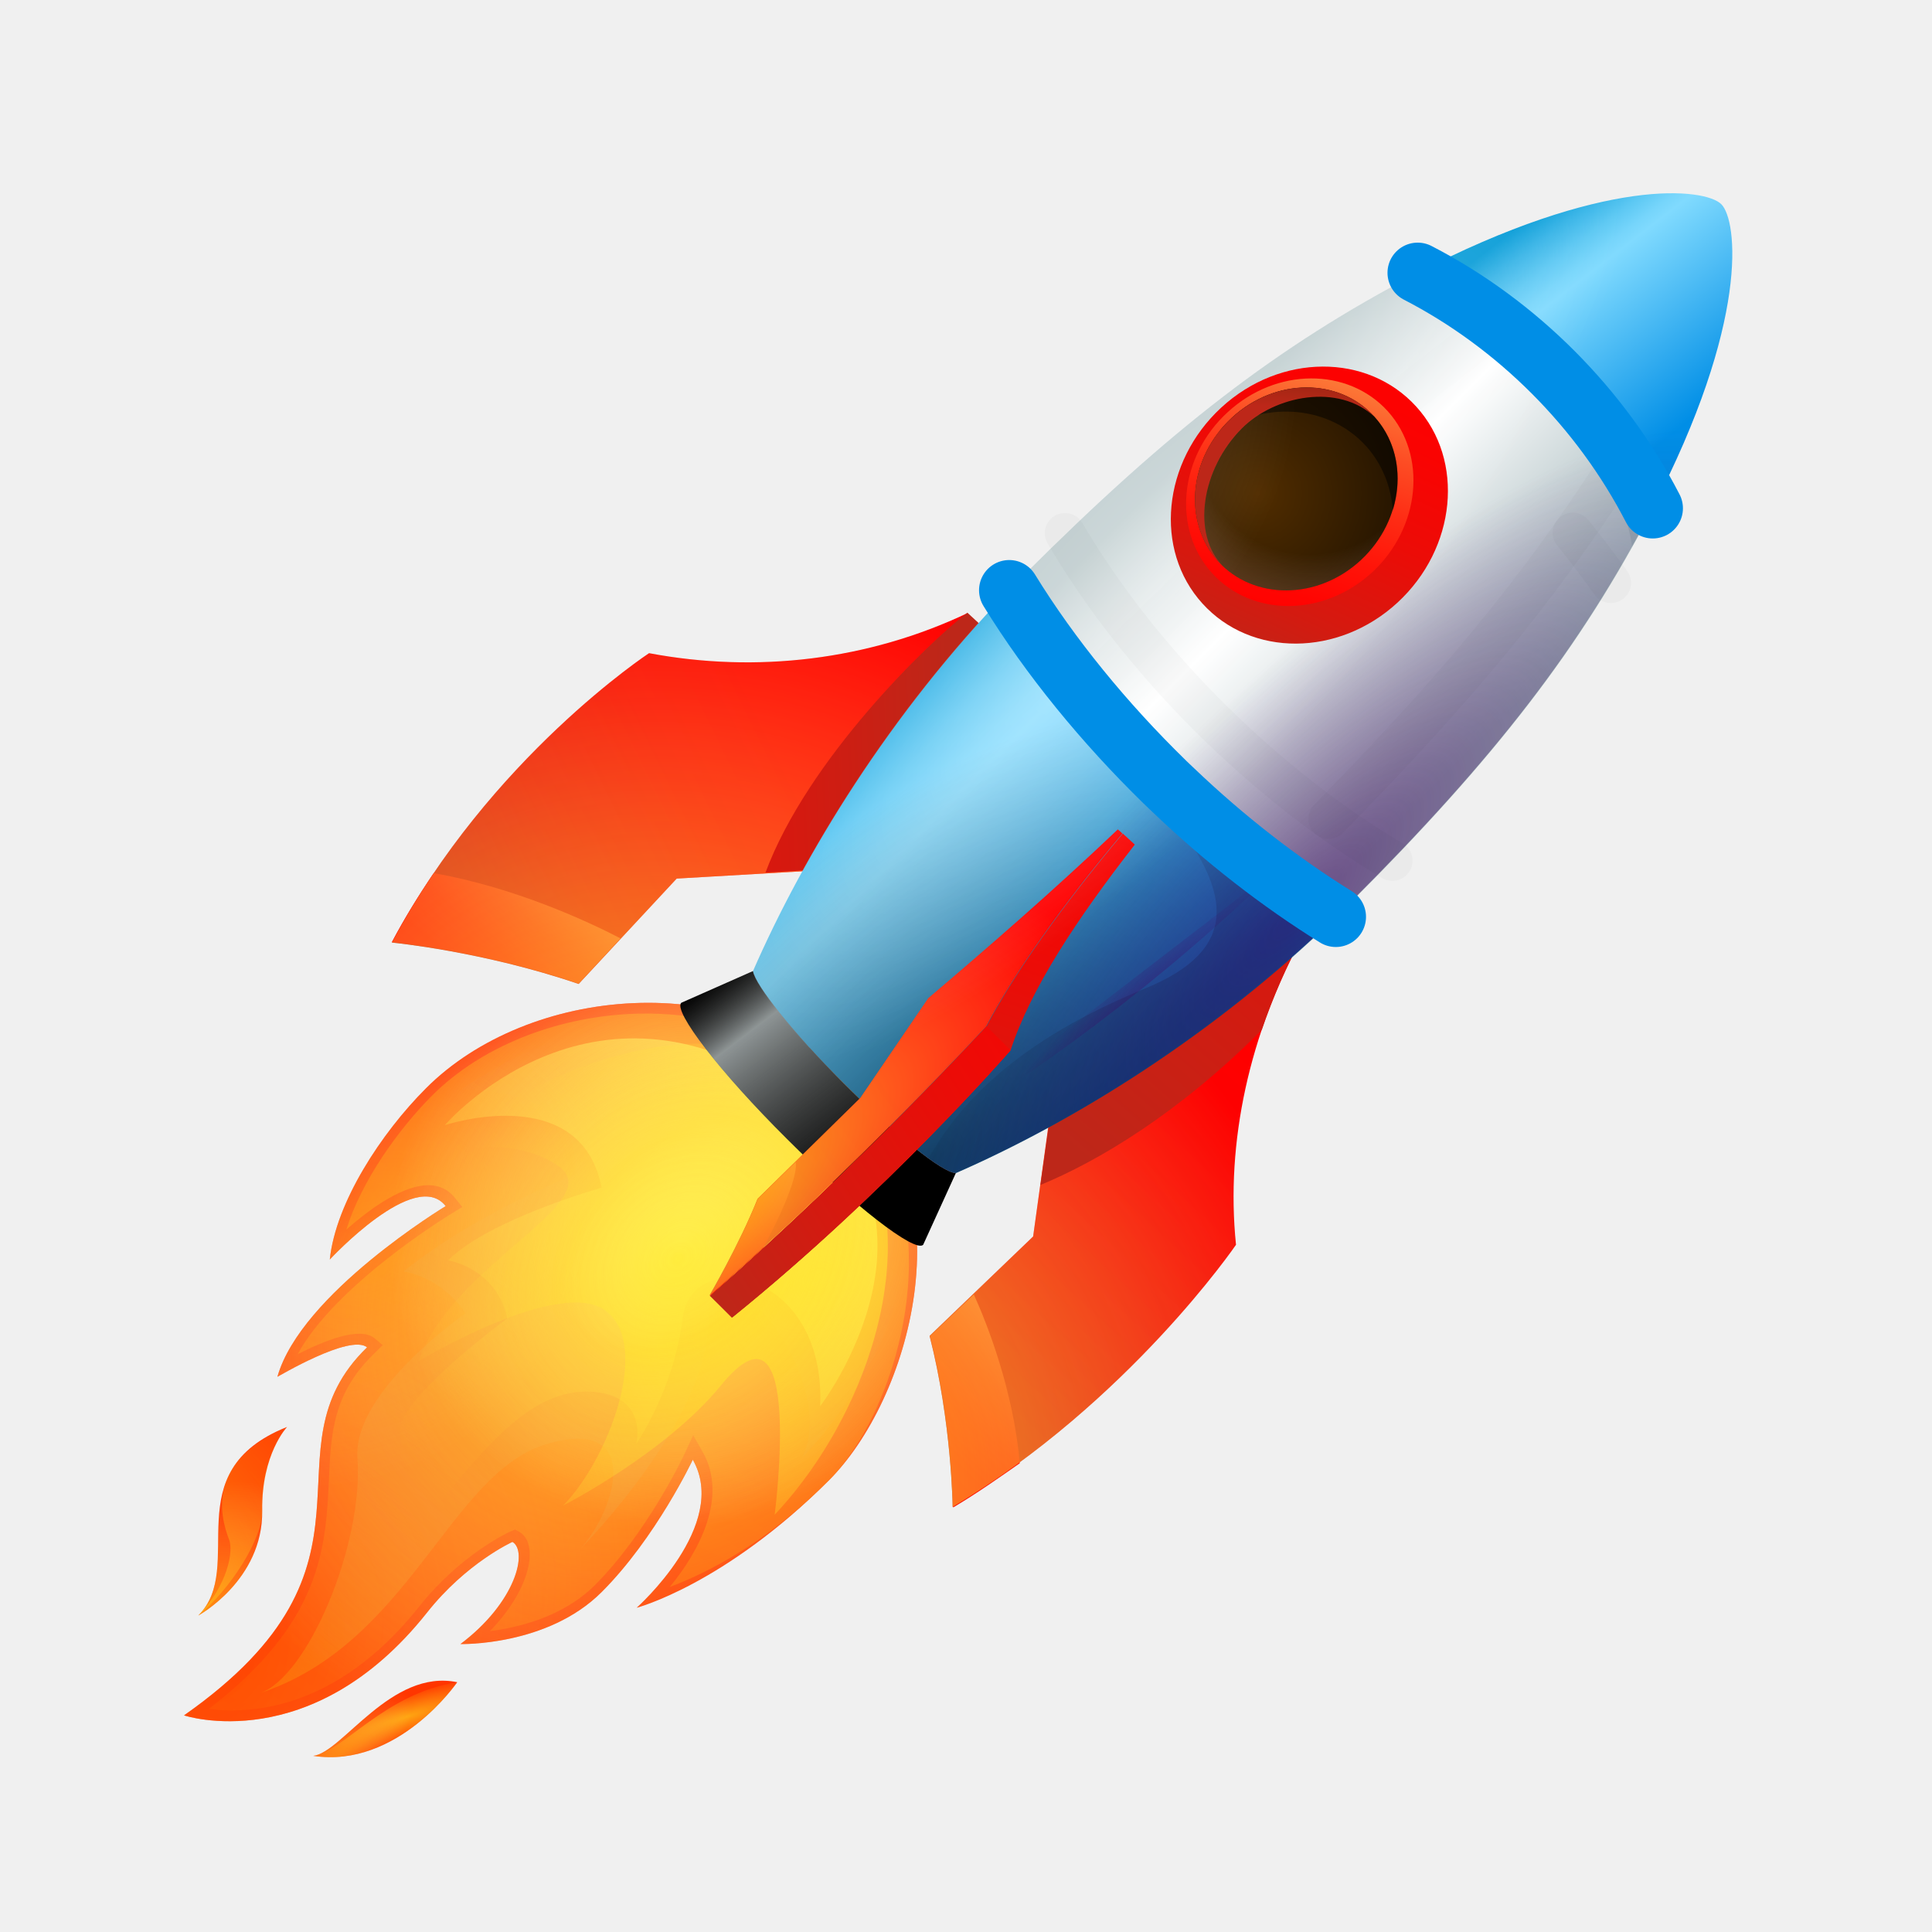
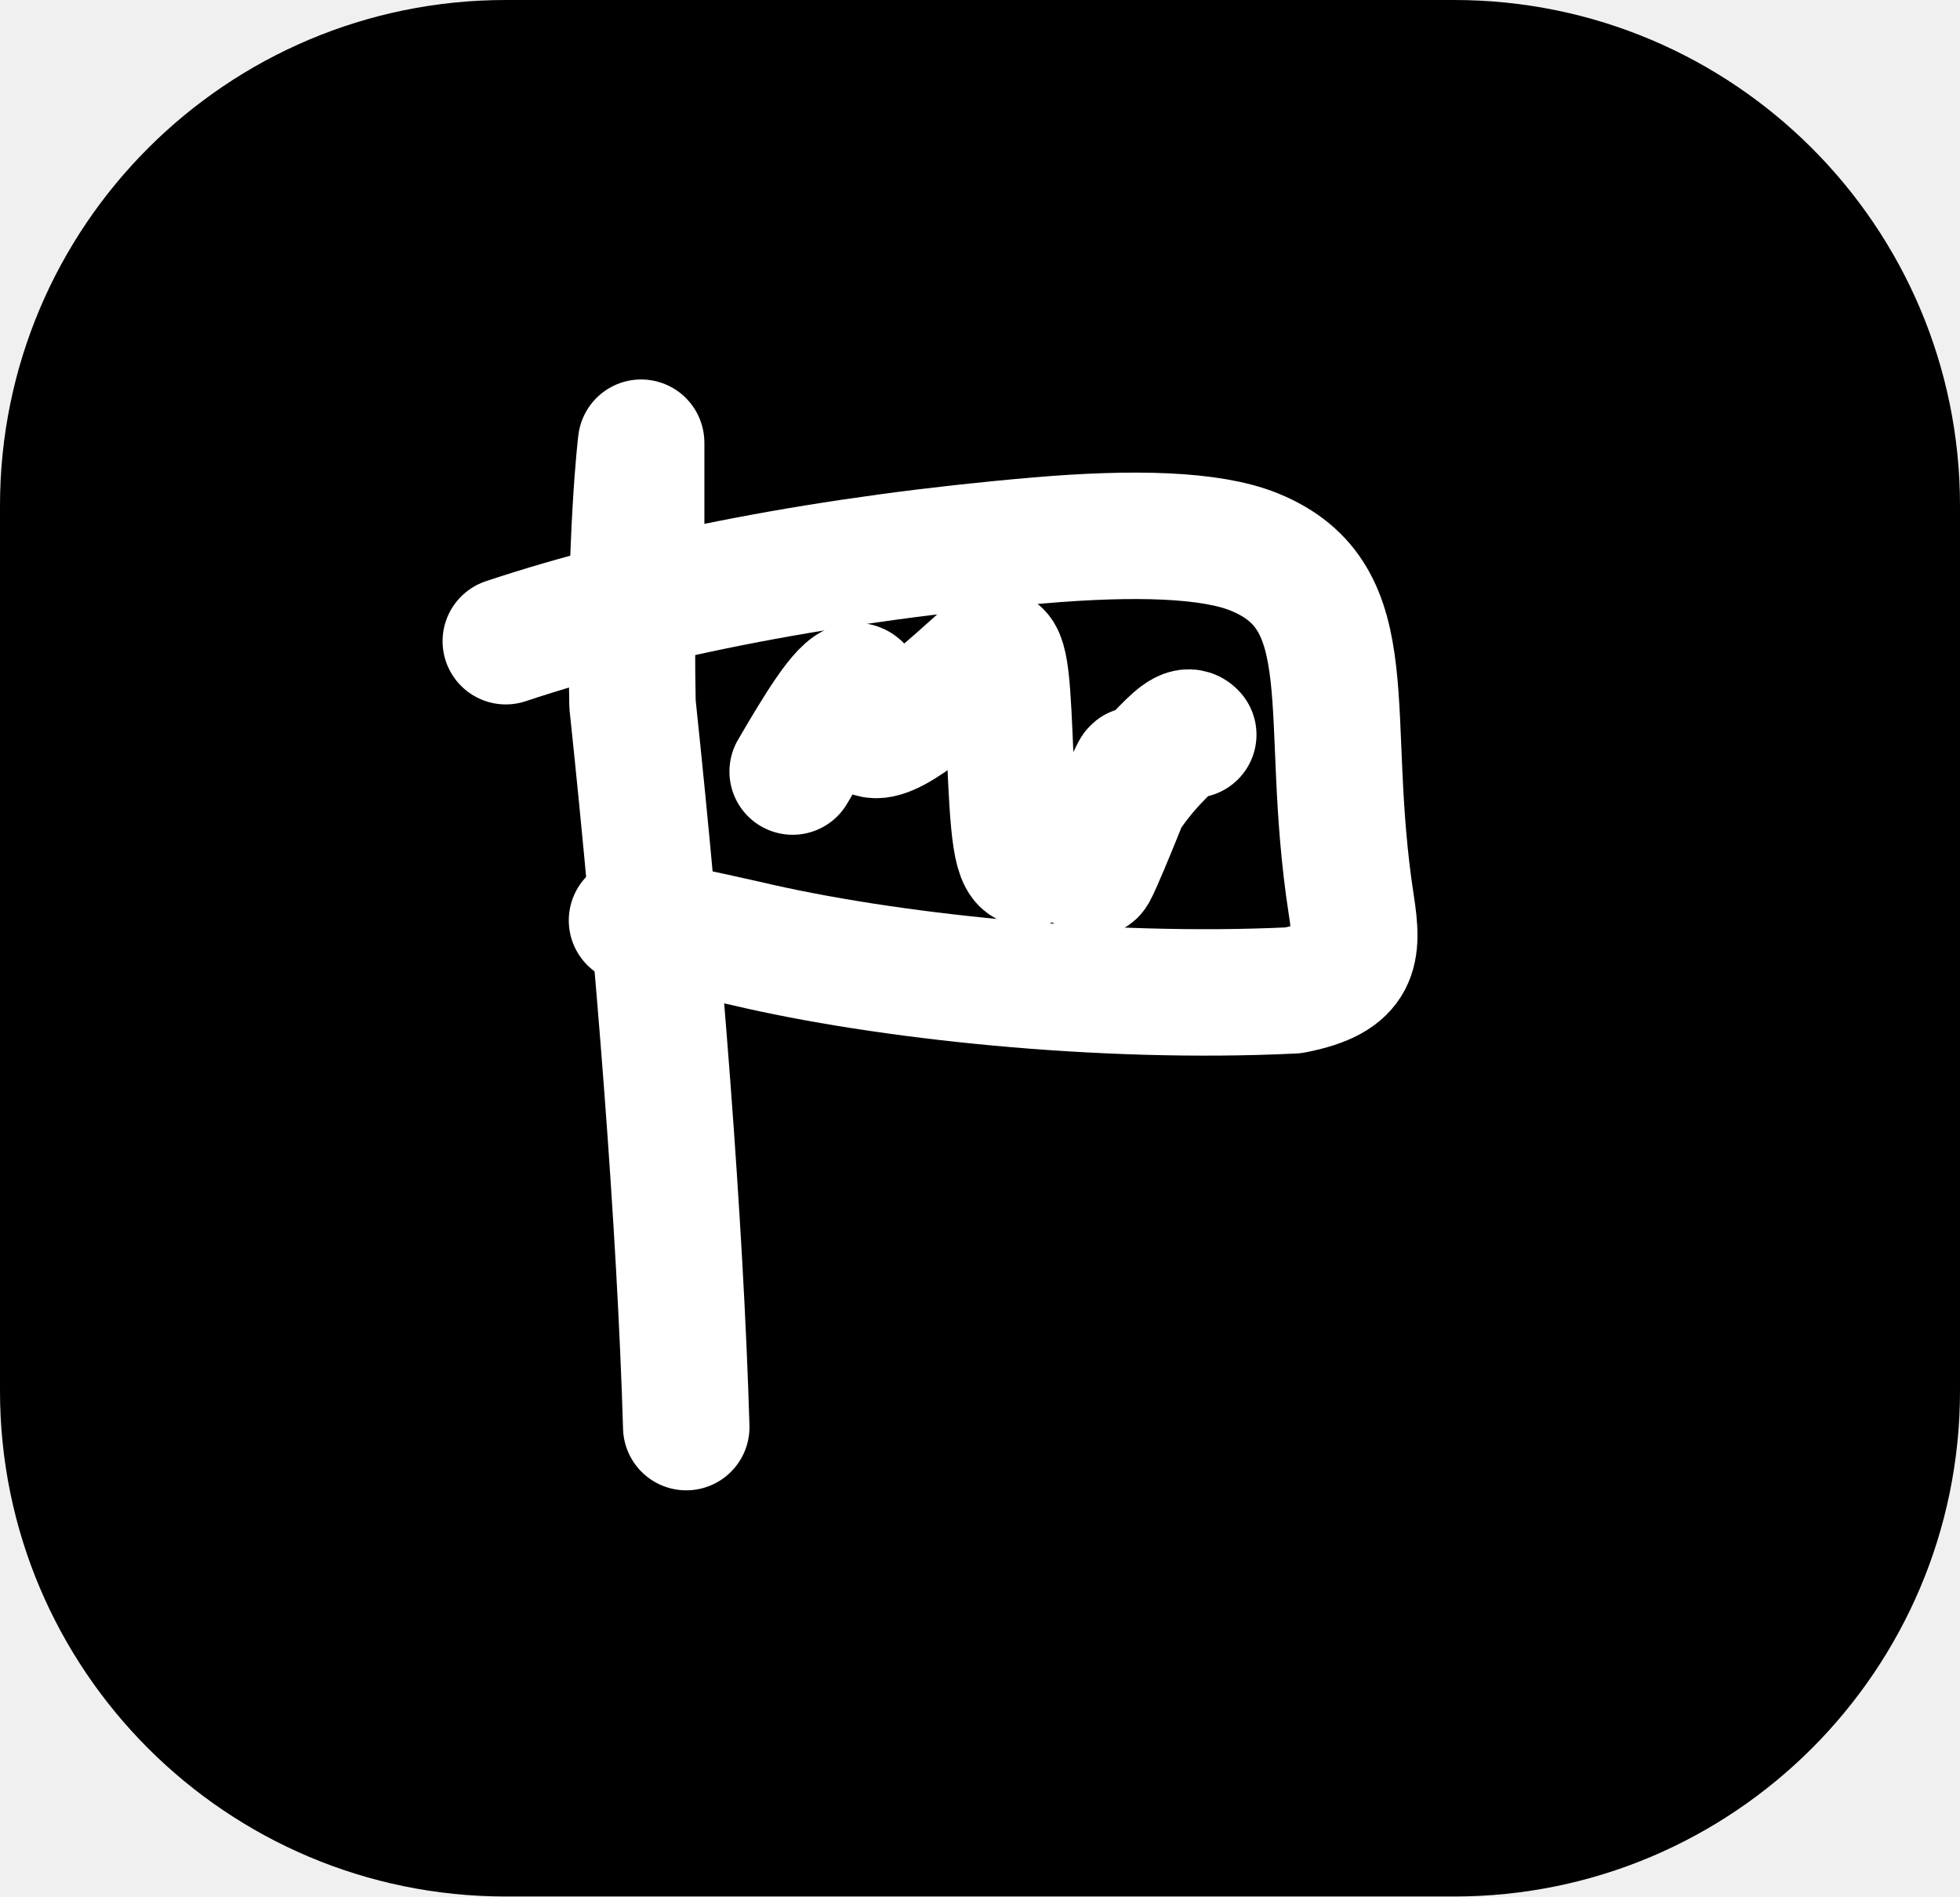
- <svg xmlns="http://www.w3.org/2000/svg" width="800px" height="800px" viewBox="0 0 24 24" fill="none">
-   <path d="M4.56 16.737C3.223 18.034 4.977 19.423 2.286 21.309C2.286 21.309 3.869 21.84 5.303 20.034C5.794 19.412 6.366 19.154 6.366 19.154C6.56 19.269 6.411 19.903 5.72 20.423C5.72 20.423 6.8 20.452 7.474 19.777C8.149 19.103 8.606 18.132 8.606 18.132C9.069 18.943 7.909 19.972 7.909 19.972C7.909 19.972 9 19.686 10.297 18.389C11.303 17.383 12.023 14.874 10.577 13.434C9.131 11.994 6.554 12.252 5.291 13.52C4.737 14.074 4.171 14.937 4.097 15.646C4.097 15.646 5.16 14.497 5.537 14.983C5.537 14.983 3.737 16.069 3.446 17.103C3.451 17.103 4.348 16.566 4.56 16.737Z" fill="url(#paint0_linear)" />
-   <path d="M3.566 17.726C2.166 18.286 3.069 19.463 2.463 20.069C2.463 20.069 3.269 19.629 3.257 18.766C3.246 18.063 3.566 17.726 3.566 17.726Z" fill="url(#paint1_linear)" />
-   <path d="M3.891 21.812C4.251 21.772 4.857 20.726 5.68 20.897C5.68 20.897 4.943 21.972 3.891 21.812Z" fill="url(#paint2_linear)" />
-   <path opacity="0.5" d="M8.32 19.714C8.76 19.549 9.509 19.183 10.297 18.389C11.183 17.503 11.92 14.989 10.469 13.543C9.051 12.126 6.566 12.412 5.371 13.606C4.943 14.034 4.486 14.68 4.303 15.274C4.56 15.046 4.943 14.76 5.263 14.726C5.429 14.709 5.56 14.766 5.651 14.88L5.743 14.994L5.583 15.092C5.566 15.103 4.171 15.954 3.697 16.823C4.023 16.657 4.469 16.474 4.651 16.623L4.754 16.709L4.634 16.829C4.137 17.314 4.109 17.812 4.086 18.389C4.046 19.217 4 20.149 2.594 21.229C3.074 21.292 4.166 21.263 5.2 19.966C5.714 19.314 6.309 19.04 6.331 19.029L6.4 19L6.451 19.029C6.549 19.086 6.594 19.212 6.577 19.377C6.554 19.606 6.406 19.932 6.086 20.263C6.44 20.217 6.994 20.086 7.389 19.692C8.034 19.046 8.48 18.109 8.486 18.097L8.611 17.829L8.731 18.04C9.04 18.589 8.697 19.257 8.32 19.714Z" fill="url(#paint3_linear)" />
-   <path d="M2.463 20.069C2.857 19.749 3.263 19.12 3.257 18.766C3.251 18.44 3.343 17.983 3.566 17.726C2.583 18.143 2.72 18.8 2.846 19.126C2.903 19.269 2.829 19.692 2.463 20.069Z" fill="url(#paint4_radial)" />
-   <path d="M3.223 21.035C5.086 20.423 5.583 18.309 6.777 17.943C7.977 17.578 7.674 18.72 7.211 19.24C7.211 19.24 8.794 17.652 8.8 16.412C8.811 15.172 10.474 17.109 9.96 18.115C9.96 18.115 12.503 15.572 10.469 13.543C8.434 11.515 5.731 13.537 5.731 13.537C5.731 13.537 7.274 13.475 7.137 14.595C7.137 14.595 5.949 15.046 5.011 15.795C5.011 15.795 5.469 15.846 5.783 16.315C5.783 16.315 4.383 17.28 4.44 18.109C4.52 19.177 3.823 20.84 3.223 21.035Z" fill="url(#paint5_linear)" />
-   <path d="M4.526 19.429C5.394 19.212 6.16 17.177 7.383 17.291C8.057 17.354 7.903 17.937 7.903 17.937C7.903 17.937 8.371 17.269 8.48 16.372C8.588 15.474 10.263 15.777 10.188 17.469C10.188 17.469 12.028 15.074 9.794 13.549C7.331 11.869 5.526 13.977 5.526 13.977C5.526 13.977 7.211 13.417 7.474 14.754C7.474 14.754 6.08 15.143 5.566 15.657C5.566 15.657 6.16 15.743 6.303 16.377C6.303 16.377 4.931 17.383 4.971 17.783C5.068 18.737 4.526 19.429 4.526 19.429Z" fill="url(#paint6_linear)" />
-   <path opacity="0.5" d="M4.56 16.737C3.223 18.034 4.977 19.423 2.286 21.309C2.286 21.309 3.869 21.84 5.303 20.034C5.794 19.412 6.366 19.154 6.366 19.154C6.56 19.269 6.411 19.903 5.72 20.423C5.72 20.423 6.8 20.452 7.474 19.777C8.149 19.103 8.606 18.132 8.606 18.132C9.069 18.943 7.909 19.972 7.909 19.972C7.909 19.972 9 19.686 10.297 18.389C11.303 17.383 12.023 14.874 10.577 13.434C9.131 11.994 6.554 12.252 5.291 13.52C4.737 14.074 4.171 14.937 4.097 15.646C4.097 15.646 5.16 14.497 5.537 14.983C5.537 14.983 3.737 16.069 3.446 17.103C3.451 17.103 4.348 16.566 4.56 16.737Z" fill="url(#paint7_radial)" />
-   <path opacity="0.5" d="M4.56 16.737C3.223 18.034 4.977 19.423 2.286 21.309C2.286 21.309 3.869 21.84 5.303 20.034C5.794 19.412 6.366 19.154 6.366 19.154C6.56 19.269 6.411 19.903 5.72 20.423C5.72 20.423 6.8 20.452 7.474 19.777C8.149 19.103 8.606 18.132 8.606 18.132C9.069 18.943 7.909 19.972 7.909 19.972C7.909 19.972 9 19.686 10.297 18.389C11.303 17.383 12.023 14.874 10.577 13.434C9.131 11.994 6.554 12.252 5.291 13.52C4.737 14.074 4.171 14.937 4.097 15.646C4.097 15.646 5.16 14.497 5.537 14.983C5.537 14.983 3.737 16.069 3.446 17.103C3.451 17.103 4.348 16.566 4.56 16.737Z" fill="url(#paint8_radial)" />
-   <path d="M9.623 18.817C10.926 17.429 11.663 14.949 10.303 13.589C8.943 12.229 6.44 13.372 5.331 14.395C5.331 14.395 6.217 14.023 6.914 14.469C7.611 14.915 5.617 15.686 5.2 16.909C5.2 16.909 6.977 15.84 7.537 16.292C8.097 16.743 7.531 18.166 6.994 18.703C6.994 18.703 8.269 18.052 8.954 17.212C10 15.926 9.623 18.817 9.623 18.817Z" fill="url(#paint9_radial)" />
-   <path opacity="0.5" d="M4.56 16.737C3.223 18.034 4.977 19.423 2.286 21.309C2.286 21.309 3.869 21.84 5.303 20.034C5.794 19.412 6.366 19.154 6.366 19.154C6.56 19.269 6.411 19.903 5.72 20.423C5.72 20.423 6.8 20.452 7.474 19.777C8.149 19.103 8.606 18.132 8.606 18.132C9.069 18.943 7.909 19.972 7.909 19.972C7.909 19.972 9 19.686 10.297 18.389C11.303 17.383 12.023 14.874 10.577 13.434C9.131 11.994 6.554 12.252 5.291 13.52C4.737 14.074 4.171 14.937 4.097 15.646C4.097 15.646 5.16 14.497 5.537 14.983C5.537 14.983 3.737 16.069 3.446 17.103C3.451 17.103 4.348 16.566 4.56 16.737Z" fill="url(#paint10_radial)" />
-   <path opacity="0.5" d="M3.566 17.726C2.166 18.286 3.069 19.463 2.463 20.069C2.463 20.069 3.269 19.629 3.257 18.766C3.246 18.063 3.566 17.726 3.566 17.726Z" fill="url(#paint11_radial)" />
-   <path d="M3.891 21.811C4.251 21.771 4.777 21.034 5.68 20.897C5.68 20.897 4.943 21.971 3.891 21.811Z" fill="url(#paint12_radial)" />
-   <path opacity="0.5" d="M3.891 21.812C4.251 21.772 4.857 20.726 5.68 20.897C5.68 20.897 4.943 21.972 3.891 21.812Z" fill="url(#paint13_radial)" />
-   <path opacity="0.5" d="M4.56 16.737C3.223 18.034 4.977 19.423 2.286 21.309C2.286 21.309 3.869 21.84 5.303 20.034C5.794 19.412 6.366 19.154 6.366 19.154C6.56 19.269 6.411 19.903 5.72 20.423C5.72 20.423 6.8 20.452 7.474 19.777C8.149 19.103 8.606 18.132 8.606 18.132C9.069 18.943 7.909 19.972 7.909 19.972C7.909 19.972 9 19.686 10.297 18.389C11.303 17.383 12.023 14.874 10.577 13.434C9.131 11.994 6.554 12.252 5.291 13.52C4.737 14.074 4.171 14.937 4.097 15.646C4.097 15.646 5.16 14.497 5.537 14.983C5.537 14.983 3.737 16.069 3.446 17.103C3.451 17.103 4.348 16.566 4.56 16.737Z" fill="url(#paint14_radial)" />
-   <path opacity="0.25" d="M4.56 16.737C3.223 18.034 4.977 19.423 2.286 21.309C2.286 21.309 3.869 21.84 5.303 20.034C5.794 19.412 6.366 19.154 6.366 19.154C6.56 19.269 6.411 19.903 5.72 20.423C5.72 20.423 6.8 20.452 7.474 19.777C8.149 19.103 8.606 18.132 8.606 18.132C9.069 18.943 7.909 19.972 7.909 19.972C7.909 19.972 9 19.686 10.297 18.389C11.303 17.383 12.023 14.874 10.577 13.434C9.131 11.994 6.554 12.252 5.291 13.52C4.737 14.074 4.171 14.937 4.097 15.646C4.097 15.646 5.16 14.497 5.537 14.983C5.537 14.983 3.737 16.069 3.446 17.103C3.451 17.103 4.348 16.566 4.56 16.737Z" fill="url(#paint15_radial)" />
-   <path opacity="0.75" d="M4.56 16.737C3.223 18.034 4.977 19.423 2.286 21.309C2.286 21.309 3.869 21.84 5.303 20.034C5.794 19.412 6.366 19.154 6.366 19.154C6.56 19.269 6.411 19.903 5.72 20.423C5.72 20.423 6.8 20.452 7.474 19.777C8.149 19.103 8.606 18.132 8.606 18.132C9.069 18.943 7.909 19.972 7.909 19.972C7.909 19.972 9 19.686 10.297 18.389C11.303 17.383 12.023 14.874 10.577 13.434C9.131 11.994 6.554 12.252 5.291 13.52C4.737 14.074 4.171 14.937 4.097 15.646C4.097 15.646 5.16 14.497 5.537 14.983C5.537 14.983 3.737 16.069 3.446 17.103C3.451 17.103 4.348 16.566 4.56 16.737Z" fill="url(#paint16_radial)" />
-   <path d="M15.354 15.463C15.223 14.189 15.52 12.835 16.194 11.612L16.405 11.223L13.108 13.377L12.834 15.36L11.548 16.595C11.823 17.669 11.834 18.72 11.834 18.72C14.023 17.412 15.354 15.463 15.354 15.463Z" fill="url(#paint17_linear)" />
-   <path d="M11.84 18.726C11.84 18.726 11.834 17.663 11.554 16.6L12.097 16.08C12.263 16.446 12.588 17.269 12.668 18.177C12.406 18.36 12.131 18.554 11.84 18.726Z" fill="url(#paint18_linear)" />
-   <path opacity="0.75" d="M15.354 15.463C15.223 14.189 15.52 12.835 16.194 11.612L16.405 11.223L13.108 13.377L12.834 15.36L11.548 16.595C11.823 17.669 11.834 18.72 11.834 18.72C14.023 17.412 15.354 15.463 15.354 15.463Z" fill="url(#paint19_radial)" />
-   <path d="M15.674 12.794C15.811 12.394 15.983 11.994 16.194 11.611L16.314 11.394C16.285 11.377 16.257 11.36 16.228 11.343L13.114 13.383L12.925 14.72C13.634 14.428 14.64 13.834 15.674 12.794Z" fill="url(#paint20_linear)" />
-   <path d="M12.097 7.829C12.063 7.749 12.046 7.691 12.017 7.617C10.788 8.2 9.4 8.366 8.063 8.114C8.063 8.114 6.086 9.411 4.868 11.709C4.868 11.709 6 11.817 7.188 12.223L8.406 10.914L10.371 10.8C10.811 9.811 11.343 8.754 12.097 7.829Z" fill="url(#paint21_linear)" />
-   <path d="M4.868 11.703C4.868 11.703 6 11.811 7.188 12.217L7.708 11.657C7.291 11.44 6.388 11.023 5.388 10.846C5.206 11.114 5.028 11.4 4.868 11.703Z" fill="url(#paint22_linear)" />
-   <path opacity="0.75" d="M12.097 7.829C12.063 7.749 12.046 7.691 12.017 7.617C10.788 8.2 9.4 8.366 8.063 8.114C8.063 8.114 6.086 9.411 4.868 11.709C4.868 11.709 6 11.817 7.188 12.223L8.406 10.914L10.371 10.8C10.811 9.811 11.343 8.754 12.097 7.829Z" fill="url(#paint23_radial)" />
-   <path d="M12.017 7.611C11.537 7.977 10.034 9.428 9.509 10.84L10.366 10.789C10.806 9.811 11.474 8.731 12.229 7.806L12.017 7.611Z" fill="url(#paint24_linear)" />
-   <path d="M12.537 7.332C13.046 8.16 13.72 8.983 14.469 9.715C14.503 9.749 14.543 9.783 14.577 9.818C15.211 10.423 15.897 10.96 16.594 11.389C16.657 11.326 16.72 11.269 16.783 11.206C18.583 9.406 19.628 8.052 20.526 6.332C19.886 5.092 18.834 4.04 17.594 3.4C15.874 4.298 14.526 5.338 12.72 7.143C12.657 7.206 12.594 7.269 12.537 7.332Z" fill="url(#paint25_linear)" />
-   <path d="M20.52 6.332C21.737 3.994 21.583 2.737 21.383 2.537C21.183 2.337 19.931 2.183 17.588 3.4C18.828 4.04 19.88 5.092 20.52 6.332Z" fill="url(#paint26_linear)" />
-   <path d="M10.474 13.451C11.12 14.097 11.714 14.572 11.874 14.572C13.326 13.937 15.057 12.874 16.594 11.389C15.903 10.96 15.211 10.423 14.577 9.817C14.543 9.783 14.503 9.749 14.469 9.714C13.72 8.983 13.046 8.16 12.537 7.332C11.051 8.869 9.989 10.611 9.354 12.063C9.377 12.24 9.84 12.823 10.474 13.451Z" fill="url(#paint27_linear)" />
-   <path opacity="0.75" d="M10.474 13.451C11.12 14.097 11.714 14.572 11.874 14.572C13.326 13.937 15.057 12.874 16.594 11.389C15.903 10.96 15.211 10.423 14.577 9.817C14.543 9.783 14.503 9.749 14.469 9.714C13.72 8.983 13.046 8.16 12.537 7.332C11.051 8.869 9.989 10.611 9.354 12.063C9.377 12.24 9.84 12.823 10.474 13.451Z" fill="url(#paint28_radial)" />
-   <path opacity="0.5" d="M14.577 9.817C14.543 9.783 14.503 9.749 14.469 9.714C13.72 8.983 13.046 8.16 12.537 7.332C12.497 7.372 12.463 7.412 12.428 7.452C13.469 9.417 16.646 11.291 14.223 12.28C12.634 12.931 11.92 13.703 11.537 14.389C11.697 14.509 11.823 14.572 11.88 14.572C13.331 13.937 15.063 12.874 16.6 11.389C15.897 10.96 15.211 10.423 14.577 9.817Z" fill="url(#paint29_radial)" />
-   <path d="M10.474 13.452C9.846 12.823 9.383 12.24 9.354 12.063L8.463 12.457C8.36 12.56 8.943 13.32 9.777 14.149C10.605 14.977 11.366 15.566 11.468 15.463L11.874 14.572C11.714 14.572 11.12 14.097 10.474 13.452Z" fill="url(#paint30_linear)" />
-   <path d="M10.474 13.452C9.846 12.823 9.383 12.24 9.354 12.063L8.463 12.457C8.36 12.56 8.943 13.32 9.777 14.149C10.605 14.977 11.366 15.566 11.468 15.463L11.874 14.572C11.714 14.572 11.12 14.097 10.474 13.452Z" fill="url(#paint31_linear)" />
-   <path d="M20.274 6.789C20.286 6.772 20.514 6.349 20.52 6.332C19.88 5.092 18.828 4.04 17.588 3.4C17.571 3.412 17.554 3.418 17.537 3.429C18.754 4.12 20.131 5.675 20.274 6.789Z" fill="url(#paint32_linear)" />
-   <path opacity="0.75" d="M21.383 2.537C21.183 2.337 19.931 2.183 17.589 3.4C15.869 4.297 14.52 5.337 12.714 7.143C12.652 7.206 12.594 7.269 12.531 7.332C11.046 8.869 9.983 10.612 9.349 12.063C9.377 12.24 9.84 12.823 10.469 13.452C11.114 14.097 11.709 14.572 11.869 14.572C13.32 13.937 15.052 12.874 16.589 11.389C16.651 11.326 16.714 11.269 16.777 11.206C18.577 9.406 19.623 8.052 20.52 6.332C21.743 3.994 21.589 2.737 21.383 2.537Z" fill="url(#paint33_radial)" />
-   <path d="M9.091 16.366C11.011 14.818 12.514 13.092 12.554 13.046L12.257 12.749C12.257 12.749 10.691 14.458 8.823 16.098L9.091 16.366Z" fill="url(#paint34_linear)" />
-   <path d="M12.251 12.749C12.6 12.086 13.188 11.252 13.943 10.355C13.926 10.338 13.908 10.32 13.886 10.303C13.068 11.08 12.257 11.783 11.531 12.4L10.686 13.64L9.411 14.892C9.188 15.452 8.811 16.098 8.811 16.098C10.686 14.457 12.251 12.749 12.251 12.749Z" fill="url(#paint35_linear)" />
-   <path d="M9.48 15.503C9.48 15.503 9.925 14.697 9.885 14.435L9.417 14.897C9.194 15.457 8.817 16.103 8.817 16.103C9.045 15.897 9.263 15.697 9.48 15.503Z" fill="url(#paint36_linear)" />
-   <path d="M12.554 13.046C12.806 12.281 13.371 11.424 14.097 10.492C14.046 10.446 14 10.401 13.948 10.355C13.194 11.252 12.606 12.086 12.257 12.749C12.257 12.749 10.691 14.458 8.823 16.098L9.097 16.366C11.034 14.801 12.554 13.046 12.554 13.046Z" fill="url(#paint37_linear)" />
-   <path d="M9.091 16.366C11.011 14.818 12.514 13.092 12.554 13.046L12.257 12.749C12.257 12.749 10.691 14.458 8.823 16.098L9.091 16.366Z" fill="url(#paint38_linear)" />
-   <path opacity="0.75" d="M12.251 12.749C12.6 12.086 13.188 11.252 13.943 10.355C13.926 10.338 13.908 10.32 13.886 10.303C13.068 11.08 12.257 11.783 11.531 12.4L10.686 13.64L9.411 14.892C9.188 15.452 8.811 16.098 8.811 16.098C10.686 14.457 12.251 12.749 12.251 12.749Z" fill="url(#paint39_radial)" />
-   <path opacity="0.75" d="M21.383 2.537C21.183 2.337 19.931 2.183 17.589 3.4C15.869 4.297 14.52 5.337 12.714 7.143C12.652 7.206 12.594 7.269 12.531 7.332C11.046 8.869 9.983 10.612 9.349 12.063C9.377 12.24 9.84 12.823 10.469 13.452C11.114 14.097 11.709 14.572 11.869 14.572C13.32 13.937 15.052 12.874 16.589 11.389C16.651 11.326 16.714 11.269 16.777 11.206C18.577 9.406 19.623 8.052 20.52 6.332C21.743 3.994 21.589 2.737 21.383 2.537Z" fill="url(#paint40_radial)" />
-   <g opacity="0.16">
-     <path opacity="0.16" d="M17.297 10.692C16.543 10.246 15.76 9.64 15.017 8.903C14.28 8.166 13.674 7.383 13.229 6.623" stroke="#000000" stroke-width="0.5" stroke-miterlimit="10" stroke-linecap="round" stroke-linejoin="round" />
-     <path opacity="0.16" d="M19.537 6.618C19.709 6.829 19.863 7.035 20.011 7.241" stroke="#000000" stroke-width="0.5" stroke-miterlimit="10" stroke-linecap="round" stroke-linejoin="round" />
-     <g opacity="0.16">
-       <path opacity="0.16" d="M18.611 4.035C18.537 4.086 18.463 4.143 18.388 4.2C16.891 5.32 15.623 6.446 13.823 8.246C13.76 8.309 13.697 8.372 13.64 8.435C13.583 8.498 13.52 8.555 13.463 8.618" stroke="#000000" stroke-width="0.5" stroke-miterlimit="10" stroke-linecap="round" stroke-linejoin="round" />
-     </g>
-     <path opacity="0.16" d="M16.503 10.172C18.085 8.56 19.097 7.338 20.051 5.863C20.091 5.806 20.125 5.749 20.16 5.692" stroke="#000000" stroke-width="0.5" stroke-miterlimit="10" stroke-linecap="round" stroke-linejoin="round" />
-   </g>
-   <path opacity="0.75" d="M11.469 14.166C12.783 13.4 14.411 12.223 15.937 10.731Z" fill="url(#paint41_radial)" />
-   <path d="M17.36 7.486C16.628 8.16 15.543 8.166 14.937 7.497C14.331 6.829 14.44 5.737 15.171 5.063C15.903 4.389 16.988 4.383 17.594 5.052C18.2 5.72 18.091 6.812 17.36 7.486Z" fill="url(#paint42_linear)" />
-   <path d="M17.046 7.109C16.445 7.663 15.554 7.669 15.057 7.12C14.56 6.571 14.646 5.674 15.251 5.12C15.851 4.566 16.743 4.56 17.24 5.109C17.731 5.657 17.645 6.554 17.046 7.109Z" fill="url(#paint43_linear)" />
-   <path d="M16.903 6.96C16.366 7.457 15.571 7.457 15.131 6.972C14.691 6.48 14.765 5.686 15.303 5.189C15.84 4.692 16.634 4.692 17.074 5.177C17.514 5.663 17.44 6.463 16.903 6.96Z" fill="url(#paint44_radial)" />
-   <path opacity="0.5" d="M16.903 6.96C16.366 7.457 15.571 7.457 15.131 6.972C14.691 6.48 14.765 5.686 15.303 5.189C15.84 4.692 16.634 4.692 17.074 5.177C17.514 5.663 17.44 6.463 16.903 6.96Z" fill="url(#paint45_radial)" />
-   <path opacity="0.5" d="M16.971 5.543C17.171 5.766 17.28 6.046 17.303 6.338C17.428 5.932 17.36 5.492 17.074 5.178C16.634 4.686 15.84 4.692 15.303 5.189C15.251 5.24 15.2 5.292 15.154 5.349C15.765 4.978 16.52 5.046 16.971 5.543Z" fill="#000000" />
-   <path d="M17.074 5.178C16.634 4.686 15.84 4.692 15.303 5.189C14.765 5.686 14.691 6.48 15.131 6.972C15.177 7.023 15.223 7.058 15.194 7.035C14.8 6.64 14.92 5.829 15.428 5.32C15.84 4.909 16.628 4.76 17.074 5.178Z" fill="url(#paint46_linear)" />
-   <path opacity="0.5" d="M17.074 5.177C16.628 4.754 15.834 4.909 15.428 5.314C14.943 5.8 14.811 6.566 15.143 6.977C15.194 7.006 15.217 7.057 15.188 7.034C15.171 7.017 15.154 7 15.143 6.977C15.137 6.977 15.131 6.972 15.126 6.972C15.566 7.463 16.36 7.457 16.897 6.96C17.44 6.463 17.52 5.669 17.074 5.177Z" fill="url(#paint47_radial)" />
-   <path d="M20.531 6.314C19.891 5.074 18.851 4.029 17.611 3.389" stroke="#008EE6" stroke-width="0.75" stroke-miterlimit="10" stroke-linecap="round" stroke-linejoin="round" />
-   <path d="M16.594 11.389C15.903 10.96 15.211 10.423 14.577 9.817C14.543 9.783 14.503 9.749 14.469 9.714C13.72 8.983 13.046 8.16 12.537 7.332" stroke="#008EE6" stroke-width="0.75" stroke-miterlimit="10" stroke-linecap="round" stroke-linejoin="round" />
-   <defs>
-     <linearGradient id="paint0_linear" x1="10.259" y1="12.687" x2="1.16" y2="24.7" gradientUnits="userSpaceOnUse">
-       <stop stop-color="#FF0000" />
-       <stop offset="0.232" stop-color="#FF1500" />
-       <stop offset="0.737" stop-color="#FF3D00" />
-       <stop offset="0.999" stop-color="#FF4C00" />
-     </linearGradient>
-     <linearGradient id="paint1_linear" x1="8.511" y1="11.557" x2="-0.478" y2="23.425" gradientUnits="userSpaceOnUse">
-       <stop stop-color="#FF0000" />
-       <stop offset="0.232" stop-color="#FF1500" />
-       <stop offset="0.737" stop-color="#FF3D00" />
-       <stop offset="0.999" stop-color="#FF4C00" />
-     </linearGradient>
-     <linearGradient id="paint2_linear" x1="11.078" y1="13.05" x2="1.857" y2="25.224" gradientUnits="userSpaceOnUse">
-       <stop stop-color="#FF0000" />
-       <stop offset="0.232" stop-color="#FF1500" />
-       <stop offset="0.737" stop-color="#FF3D00" />
-       <stop offset="0.999" stop-color="#FF4C00" />
-     </linearGradient>
-     <linearGradient id="paint3_linear" x1="8.456" y1="14.57" x2="2.596" y2="26.745" gradientUnits="userSpaceOnUse">
-       <stop stop-color="#FF8000" />
-       <stop offset="0.639" stop-color="#FF5B00" />
-       <stop offset="0.999" stop-color="#FF4C00" />
-     </linearGradient>
-     <radialGradient id="paint4_radial" cx="0" cy="0" r="1" gradientUnits="userSpaceOnUse" gradientTransform="translate(0.0871973 20.9423) rotate(-135) scale(4.72606 6.00135)">
-       <stop offset="0.001" stop-color="#FFED1C" stop-opacity="0.6" />
-       <stop offset="0.948" stop-color="#FFED1C" stop-opacity="0.026" />
-       <stop offset="0.991" stop-color="#FFED1C" stop-opacity="0" />
-     </radialGradient>
-     <linearGradient id="paint5_linear" x1="3.704" y1="21.823" x2="8.992" y2="14.24" gradientUnits="userSpaceOnUse">
-       <stop stop-color="#FF8000" />
-       <stop offset="0.023" stop-color="#FE7F02" stop-opacity="0.977" />
-       <stop offset="0.666" stop-color="#ED582A" stop-opacity="0.334" />
-       <stop offset="1" stop-color="#E74939" stop-opacity="0" />
-     </linearGradient>
-     <linearGradient id="paint6_linear" x1="9.779" y1="13.98" x2="4.997" y2="18.264" gradientUnits="userSpaceOnUse">
-       <stop stop-color="#FFBC47" />
-       <stop offset="0.187" stop-color="#FFB137" stop-opacity="0.813" />
-       <stop offset="0.722" stop-color="#FF940F" stop-opacity="0.278" />
-       <stop offset="1" stop-color="#FF8900" stop-opacity="0" />
-     </linearGradient>
-     <radialGradient id="paint7_radial" cx="0" cy="0" r="1" gradientUnits="userSpaceOnUse" gradientTransform="translate(8.56496 15.249) rotate(-135) scale(3.65587 3.7683)">
-       <stop offset="0.001" stop-color="#FFBC47" />
-       <stop offset="0.294" stop-color="#FFBF4B" stop-opacity="0.707" />
-       <stop offset="0.562" stop-color="#FEC656" stop-opacity="0.438" />
-       <stop offset="0.82" stop-color="#FCD368" stop-opacity="0.18" />
-       <stop offset="1" stop-color="#FBE07A" stop-opacity="0" />
-     </radialGradient>
-     <radialGradient id="paint8_radial" cx="0" cy="0" r="1" gradientUnits="userSpaceOnUse" gradientTransform="translate(8.43003 15.384) rotate(-135) scale(3.54322 3.65218)">
-       <stop offset="0.001" stop-color="white" />
-       <stop offset="1" stop-color="white" stop-opacity="0" />
-     </radialGradient>
-     <radialGradient id="paint9_radial" cx="0" cy="0" r="1" gradientUnits="userSpaceOnUse" gradientTransform="translate(10.1423 15.869) rotate(-135) scale(4.35259 6.43605)">
-       <stop offset="0.001" stop-color="#FFED1C" stop-opacity="0.6" />
-       <stop offset="0.948" stop-color="#FFED1C" stop-opacity="0.026" />
-       <stop offset="0.991" stop-color="#FFED1C" stop-opacity="0" />
-     </radialGradient>
-     <radialGradient id="paint10_radial" cx="0" cy="0" r="1" gradientUnits="userSpaceOnUse" gradientTransform="translate(8.48378 15.3551) rotate(-42.7273) scale(1.74655 1.11729)">
-       <stop offset="0.001" stop-color="white" />
-       <stop offset="1" stop-color="white" stop-opacity="0" />
-     </radialGradient>
-     <radialGradient id="paint11_radial" cx="0" cy="0" r="1" gradientUnits="userSpaceOnUse" gradientTransform="translate(2.54239 20.1962) rotate(-135) scale(1.56145 1.98279)">
-       <stop offset="0.001" stop-color="#FFED1C" />
-       <stop offset="0.2" stop-color="#FFEE2B" stop-opacity="0.801" />
-       <stop offset="0.584" stop-color="#FFF254" stop-opacity="0.417" />
-       <stop offset="1" stop-color="#FFF686" stop-opacity="0" />
-     </radialGradient>
-     <radialGradient id="paint12_radial" cx="0" cy="0" r="1" gradientUnits="userSpaceOnUse" gradientTransform="translate(5.06149 21.3239) rotate(162.598) scale(1.51008 0.305545)">
-       <stop offset="0.001" stop-color="#FFED1C" stop-opacity="0.6" />
-       <stop offset="0.948" stop-color="#FFED1C" stop-opacity="0.026" />
-       <stop offset="0.991" stop-color="#FFED1C" stop-opacity="0" />
-     </radialGradient>
-     <radialGradient id="paint13_radial" cx="0" cy="0" r="1" gradientUnits="userSpaceOnUse" gradientTransform="translate(3.99226 22.0321) rotate(-41.019) scale(1.4413 0.457928)">
-       <stop offset="0.001" stop-color="#FFED1C" />
-       <stop offset="0.2" stop-color="#FFEE2B" stop-opacity="0.801" />
-       <stop offset="0.584" stop-color="#FFF254" stop-opacity="0.417" />
-       <stop offset="1" stop-color="#FFF686" stop-opacity="0" />
-     </radialGradient>
-     <radialGradient id="paint14_radial" cx="0" cy="0" r="1" gradientUnits="userSpaceOnUse" gradientTransform="translate(2.60771 20.6213) rotate(-135) scale(4.87219 6.1869)">
-       <stop offset="0.001" stop-color="#FF4C00" />
-       <stop offset="0.135" stop-color="#FF5B0C" stop-opacity="0.866" />
-       <stop offset="0.394" stop-color="#FF842C" stop-opacity="0.607" />
-       <stop offset="0.749" stop-color="#FFC45F" stop-opacity="0.251" />
-       <stop offset="1" stop-color="#FFF686" stop-opacity="0" />
-     </radialGradient>
-     <radialGradient id="paint15_radial" cx="0" cy="0" r="1" gradientUnits="userSpaceOnUse" gradientTransform="translate(4.58504 15.5101) rotate(-135) scale(2.58608 3.28391)">
-       <stop offset="0.001" stop-color="#FFED1C" />
-       <stop offset="0.2" stop-color="#FFEE2B" stop-opacity="0.801" />
-       <stop offset="0.584" stop-color="#FFF254" stop-opacity="0.417" />
-       <stop offset="1" stop-color="#FFF686" stop-opacity="0" />
-     </radialGradient>
-     <radialGradient id="paint16_radial" cx="0" cy="0" r="1" gradientUnits="userSpaceOnUse" gradientTransform="translate(8.4275 15.6293) rotate(-135) scale(5.40781 6.86706)">
-       <stop offset="0.001" stop-color="#FFED1C" />
-       <stop offset="0.2" stop-color="#FFEE2B" stop-opacity="0.801" />
-       <stop offset="0.584" stop-color="#FFF254" stop-opacity="0.417" />
-       <stop offset="1" stop-color="#FFF686" stop-opacity="0" />
-     </radialGradient>
-     <linearGradient id="paint17_linear" x1="9.804" y1="19.264" x2="15.664" y2="12.944" gradientUnits="userSpaceOnUse">
-       <stop stop-color="#BD2719" />
-       <stop offset="0.215" stop-color="#D41A10" />
-       <stop offset="0.505" stop-color="#EC0C07" />
-       <stop offset="0.774" stop-color="#FA0302" />
-       <stop offset="1" stop-color="#FF0000" />
-     </linearGradient>
-     <linearGradient id="paint18_linear" x1="13.211" y1="16.303" x2="11.372" y2="18.109" gradientUnits="userSpaceOnUse">
-       <stop stop-color="#FC8D41" />
-       <stop offset="0.09" stop-color="#FC7837" />
-       <stop offset="0.294" stop-color="#FD4D24" />
-       <stop offset="0.492" stop-color="#FE2C14" />
-       <stop offset="0.68" stop-color="#FF1409" />
-       <stop offset="0.854" stop-color="#FF0502" />
-       <stop offset="1" stop-color="#FF0000" />
-     </linearGradient>
-     <radialGradient id="paint19_radial" cx="0" cy="0" r="1" gradientUnits="userSpaceOnUse" gradientTransform="translate(8.95846 18.4661) rotate(45) scale(7.92842)">
-       <stop offset="0.001" stop-color="#FFED1C" />
-       <stop offset="0.2" stop-color="#FFEE2B" stop-opacity="0.801" />
-       <stop offset="0.584" stop-color="#FFF254" stop-opacity="0.417" />
-       <stop offset="1" stop-color="#FFF686" stop-opacity="0" />
-     </radialGradient>
-     <linearGradient id="paint20_linear" x1="13.348" y1="14.3" x2="22.431" y2="3.772" gradientUnits="userSpaceOnUse">
-       <stop stop-color="#BD2719" />
-       <stop offset="0.215" stop-color="#D41A10" />
-       <stop offset="0.505" stop-color="#EC0C07" />
-       <stop offset="0.774" stop-color="#FA0302" />
-       <stop offset="1" stop-color="#FF0000" />
-     </linearGradient>
-     <linearGradient id="paint21_linear" x1="4.166" y1="11.928" x2="9.7" y2="9.212" gradientUnits="userSpaceOnUse">
-       <stop stop-color="#BD2719" />
-       <stop offset="0.215" stop-color="#D41A10" />
-       <stop offset="0.505" stop-color="#EC0C07" />
-       <stop offset="0.774" stop-color="#FA0302" />
-       <stop offset="1" stop-color="#FF0000" />
-     </linearGradient>
-     <linearGradient id="paint22_linear" x1="7.325" y1="10.324" x2="5.585" y2="12.393" gradientUnits="userSpaceOnUse">
-       <stop stop-color="#FC8D41" />
-       <stop offset="0.09" stop-color="#FC7837" />
-       <stop offset="0.294" stop-color="#FD4D24" />
-       <stop offset="0.492" stop-color="#FE2C14" />
-       <stop offset="0.68" stop-color="#FF1409" />
-       <stop offset="0.854" stop-color="#FF0502" />
-       <stop offset="1" stop-color="#FF0000" />
-     </linearGradient>
-     <radialGradient id="paint23_radial" cx="0" cy="0" r="1" gradientUnits="userSpaceOnUse" gradientTransform="translate(8.17058 15.3141) rotate(45) scale(8.5278)">
-       <stop offset="0.001" stop-color="#FFED1C" />
-       <stop offset="0.2" stop-color="#FFEE2B" stop-opacity="0.801" />
-       <stop offset="0.584" stop-color="#FFF254" stop-opacity="0.417" />
-       <stop offset="1" stop-color="#FFF686" stop-opacity="0" />
-     </radialGradient>
-     <linearGradient id="paint24_linear" x1="11.819" y1="9.177" x2="2.893" y2="9.595" gradientUnits="userSpaceOnUse">
-       <stop stop-color="#BD2719" />
-       <stop offset="0.215" stop-color="#D41A10" />
-       <stop offset="0.505" stop-color="#EC0C07" />
-       <stop offset="0.774" stop-color="#FA0302" />
-       <stop offset="1" stop-color="#FF0000" />
-     </linearGradient>
-     <linearGradient id="paint25_linear" x1="15.048" y1="5.351" x2="18.64" y2="8.943" gradientUnits="userSpaceOnUse">
-       <stop stop-color="#BBCACC" />
-       <stop offset="0.372" stop-color="white" />
-       <stop offset="1" stop-color="#99AFB3" />
-     </linearGradient>
-     <linearGradient id="paint26_linear" x1="21.137" y1="5.108" x2="19.181" y2="2.57" gradientUnits="userSpaceOnUse">
-       <stop stop-color="#008EE6" />
-       <stop offset="0.688" stop-color="#80DAFE" />
-       <stop offset="0.733" stop-color="#76D5FB" />
-       <stop offset="0.807" stop-color="#5CC8F3" />
-       <stop offset="0.903" stop-color="#32B2E6" />
-       <stop offset="1" stop-color="#0099D6" />
-     </linearGradient>
-     <linearGradient id="paint27_linear" x1="14.257" y1="13.128" x2="10.175" y2="9.068" gradientUnits="userSpaceOnUse">
-       <stop stop-color="#008EE6" />
-       <stop offset="0.688" stop-color="#80DAFE" />
-       <stop offset="0.733" stop-color="#76D5FB" />
-       <stop offset="0.807" stop-color="#5CC8F3" />
-       <stop offset="0.903" stop-color="#32B2E6" />
-       <stop offset="1" stop-color="#0099D6" />
-     </linearGradient>
-     <radialGradient id="paint28_radial" cx="0" cy="0" r="1" gradientUnits="userSpaceOnUse" gradientTransform="translate(11.4855 14.4744) rotate(45) scale(3.88398 7.10881)">
-       <stop stop-opacity="0.75" />
-       <stop offset="1" stop-opacity="0" />
-     </radialGradient>
-     <radialGradient id="paint29_radial" cx="0" cy="0" r="1" gradientUnits="userSpaceOnUse" gradientTransform="translate(16.0118 13.5594) rotate(45) scale(3.88398 7.10881)">
-       <stop stop-opacity="0.75" />
-       <stop offset="1" stop-opacity="0" />
-     </radialGradient>
-     <linearGradient id="paint30_linear" x1="8.971" y1="12.028" x2="11.531" y2="15.39" gradientUnits="userSpaceOnUse">
-       <stop />
-       <stop offset="0.196" stop-color="#4D4D4C" />
-       <stop offset="0.765" />
-     </linearGradient>
-     <linearGradient id="paint31_linear" x1="8.971" y1="12.028" x2="11.531" y2="15.39" gradientUnits="userSpaceOnUse">
-       <stop stop-opacity="0" />
-       <stop offset="0.198" stop-color="#CFDCDE" stop-opacity="0.5" />
-       <stop offset="0.765" stop-opacity="0" />
-     </linearGradient>
-     <linearGradient id="paint32_linear" x1="14.333" y1="4.045" x2="20.205" y2="5.386" gradientUnits="userSpaceOnUse">
-       <stop stop-color="#BBCACC" />
-       <stop offset="0.372" stop-color="white" />
-       <stop offset="1" stop-color="#99AFB3" />
-     </linearGradient>
-     <radialGradient id="paint33_radial" cx="0" cy="0" r="1" gradientUnits="userSpaceOnUse" gradientTransform="translate(16.076 11.4008) rotate(44.2342) scale(2.50596 8.11509)">
-       <stop stop-color="#440063" stop-opacity="0.75" />
-       <stop offset="1" stop-color="#420061" stop-opacity="0" />
-     </radialGradient>
-     <linearGradient id="paint34_linear" x1="8.661" y1="15.857" x2="15.408" y2="11.506" gradientUnits="userSpaceOnUse">
-       <stop stop-color="#BD2719" />
-       <stop offset="0.215" stop-color="#D41A10" />
-       <stop offset="0.505" stop-color="#EC0C07" />
-       <stop offset="0.774" stop-color="#FA0302" />
-       <stop offset="1" stop-color="#FF0000" />
-     </linearGradient>
-     <linearGradient id="paint35_linear" x1="7.565" y1="16.086" x2="11.044" y2="13.437" gradientUnits="userSpaceOnUse">
-       <stop stop-color="#BD2719" />
-       <stop offset="0.215" stop-color="#D41A10" />
-       <stop offset="0.505" stop-color="#EC0C07" />
-       <stop offset="0.774" stop-color="#FA0302" />
-       <stop offset="1" stop-color="#FF0000" />
-     </linearGradient>
-     <linearGradient id="paint36_linear" x1="10.875" y1="13.855" x2="8.883" y2="15.716" gradientUnits="userSpaceOnUse">
-       <stop stop-color="#FC8D41" />
-       <stop offset="0.09" stop-color="#FC7837" />
-       <stop offset="0.294" stop-color="#FD4D24" />
-       <stop offset="0.492" stop-color="#FE2C14" />
-       <stop offset="0.68" stop-color="#FF1409" />
-       <stop offset="0.854" stop-color="#FF0502" />
-       <stop offset="1" stop-color="#FF0000" />
-     </linearGradient>
-     <linearGradient id="paint37_linear" x1="10.809" y1="15.145" x2="13.17" y2="8.39" gradientUnits="userSpaceOnUse">
-       <stop stop-color="#BD2719" />
-       <stop offset="0.215" stop-color="#D41A10" />
-       <stop offset="0.505" stop-color="#EC0C07" />
-       <stop offset="0.774" stop-color="#FA0302" />
-       <stop offset="1" stop-color="#FF0000" />
-     </linearGradient>
-     <linearGradient id="paint38_linear" x1="8.661" y1="15.857" x2="15.408" y2="11.506" gradientUnits="userSpaceOnUse">
-       <stop stop-color="#BD2719" />
-       <stop offset="0.215" stop-color="#D41A10" />
-       <stop offset="0.505" stop-color="#EC0C07" />
-       <stop offset="0.774" stop-color="#FA0302" />
-       <stop offset="1" stop-color="#FF0000" />
-     </linearGradient>
-     <radialGradient id="paint39_radial" cx="0" cy="0" r="1" gradientUnits="userSpaceOnUse" gradientTransform="translate(8.60239 15.2652) rotate(-39.0499) scale(5.97524 2.00375)">
-       <stop offset="0.001" stop-color="#FFED1C" />
-       <stop offset="0.2" stop-color="#FFEE2B" stop-opacity="0.801" />
-       <stop offset="0.584" stop-color="#FFF254" stop-opacity="0.417" />
-       <stop offset="1" stop-color="#FFF686" stop-opacity="0" />
-     </radialGradient>
-     <radialGradient id="paint40_radial" cx="0" cy="0" r="1" gradientUnits="userSpaceOnUse" gradientTransform="translate(14.3426 7.31489) rotate(44.2342) scale(2.50596 8.11509)">
-       <stop stop-color="white" stop-opacity="0.5" />
-       <stop offset="1" stop-color="white" stop-opacity="0" />
-     </radialGradient>
-     <radialGradient id="paint41_radial" cx="0" cy="0" r="1" gradientUnits="userSpaceOnUse" gradientTransform="translate(13.7872 13.0483) rotate(43.8644) scale(0.608449 2.92153)">
-       <stop stop-color="#440063" stop-opacity="0.75" />
-       <stop offset="1" stop-color="#420061" stop-opacity="0" />
-     </radialGradient>
-     <linearGradient id="paint42_linear" x1="15.319" y1="8.311" x2="17.203" y2="4.254" gradientUnits="userSpaceOnUse">
-       <stop stop-color="#BD2719" />
-       <stop offset="0.215" stop-color="#D41A10" />
-       <stop offset="0.505" stop-color="#EC0C07" />
-       <stop offset="0.774" stop-color="#FA0302" />
-       <stop offset="1" stop-color="#FF0000" />
-     </linearGradient>
-     <linearGradient id="paint43_linear" x1="16.662" y1="4.403" x2="15.636" y2="7.809" gradientUnits="userSpaceOnUse">
-       <stop stop-color="#FC8D41" />
-       <stop offset="0.09" stop-color="#FC7837" />
-       <stop offset="0.294" stop-color="#FD4D24" />
-       <stop offset="0.492" stop-color="#FE2C14" />
-       <stop offset="0.68" stop-color="#FF1409" />
-       <stop offset="0.854" stop-color="#FF0502" />
-       <stop offset="1" stop-color="#FF0000" />
-     </linearGradient>
-     <radialGradient id="paint44_radial" cx="0" cy="0" r="1" gradientUnits="userSpaceOnUse" gradientTransform="translate(15.6207 6.12733) rotate(44.996) scale(3.31364 3.31341)">
-       <stop stop-color="#512D00" />
-       <stop offset="1" />
-     </radialGradient>
-     <radialGradient id="paint45_radial" cx="0" cy="0" r="1" gradientUnits="userSpaceOnUse" gradientTransform="translate(16.2658 5.47137) scale(2.90715)">
-       <stop offset="0.487" stop-color="#F5CBC0" stop-opacity="0" />
-       <stop offset="1" stop-color="#E67E62" />
-     </radialGradient>
-     <linearGradient id="paint46_linear" x1="15.997" y1="5.063" x2="16.12" y2="2.865" gradientUnits="userSpaceOnUse">
-       <stop stop-color="#BD2719" />
-       <stop offset="0.042" stop-color="#B42717" />
-       <stop offset="0.257" stop-color="#89250F" />
-       <stop offset="0.465" stop-color="#682408" />
-       <stop offset="0.663" stop-color="#502304" />
-       <stop offset="0.846" stop-color="#412201" />
-       <stop offset="1" stop-color="#3C2200" />
-     </linearGradient>
-     <radialGradient id="paint47_radial" cx="0" cy="0" r="1" gradientUnits="userSpaceOnUse" gradientTransform="translate(12.1646 4.75945) scale(3.94219)">
-       <stop stop-color="white" stop-opacity="0.5" />
-       <stop offset="1" stop-color="white" stop-opacity="0" />
-     </radialGradient>
-   </defs>
+ <svg xmlns="http://www.w3.org/2000/svg" width="31" height="30" viewBox="0 0 31 30" fill="none">
+   <rect width="31" height="30" rx="8" fill="black" />
+   <path d="M10.854 22.575C10.76 19.395 10.43 15.172 10.004 11.138C9.952 8.571 10.141 6.979 10.141 7C10.141 7.298 10.141 8.178 10.141 9.086" stroke="white" stroke-width="2" stroke-linecap="round" stroke-linejoin="round" />
+   <path d="M8 10.143C10.23 9.399 13.145 8.83 16.426 8.549C17.938 8.419 19.15 8.453 19.834 8.73C21.597 9.444 20.905 11.293 21.372 14.312C21.486 15.047 21.468 15.472 20.454 15.666C17.414 15.814 13.979 15.441 11.797 14.924C10.964 14.734 10.685 14.687 9.996 14.56" stroke="white" stroke-width="2" stroke-linecap="round" stroke-linejoin="round" />
+   <path d="M12.537 12.205C12.913 11.563 13.331 10.858 13.536 10.852C13.686 10.848 13.606 11.394 13.719 11.559C13.914 11.845 14.707 11.169 15.41 10.536C15.697 10.277 15.834 10.136 15.905 10.732C15.977 11.328 15.977 12.663 16.07 13.259C16.162 13.854 16.348 13.67 16.536 13.435C16.724 13.201 16.91 12.922 17.029 12.891C17.276 12.827 17.241 13.548 17.264 13.786C17.286 14.008 17.615 12.883 17.897 12.29C18.165 11.728 17.431 13.551 17.313 13.766C17.475 13.011 17.892 12.404 18.341 11.948C18.563 11.72 18.771 11.501 18.873 11.622" stroke="white" stroke-width="2" stroke-linecap="round" stroke-linejoin="round" />
</svg>
